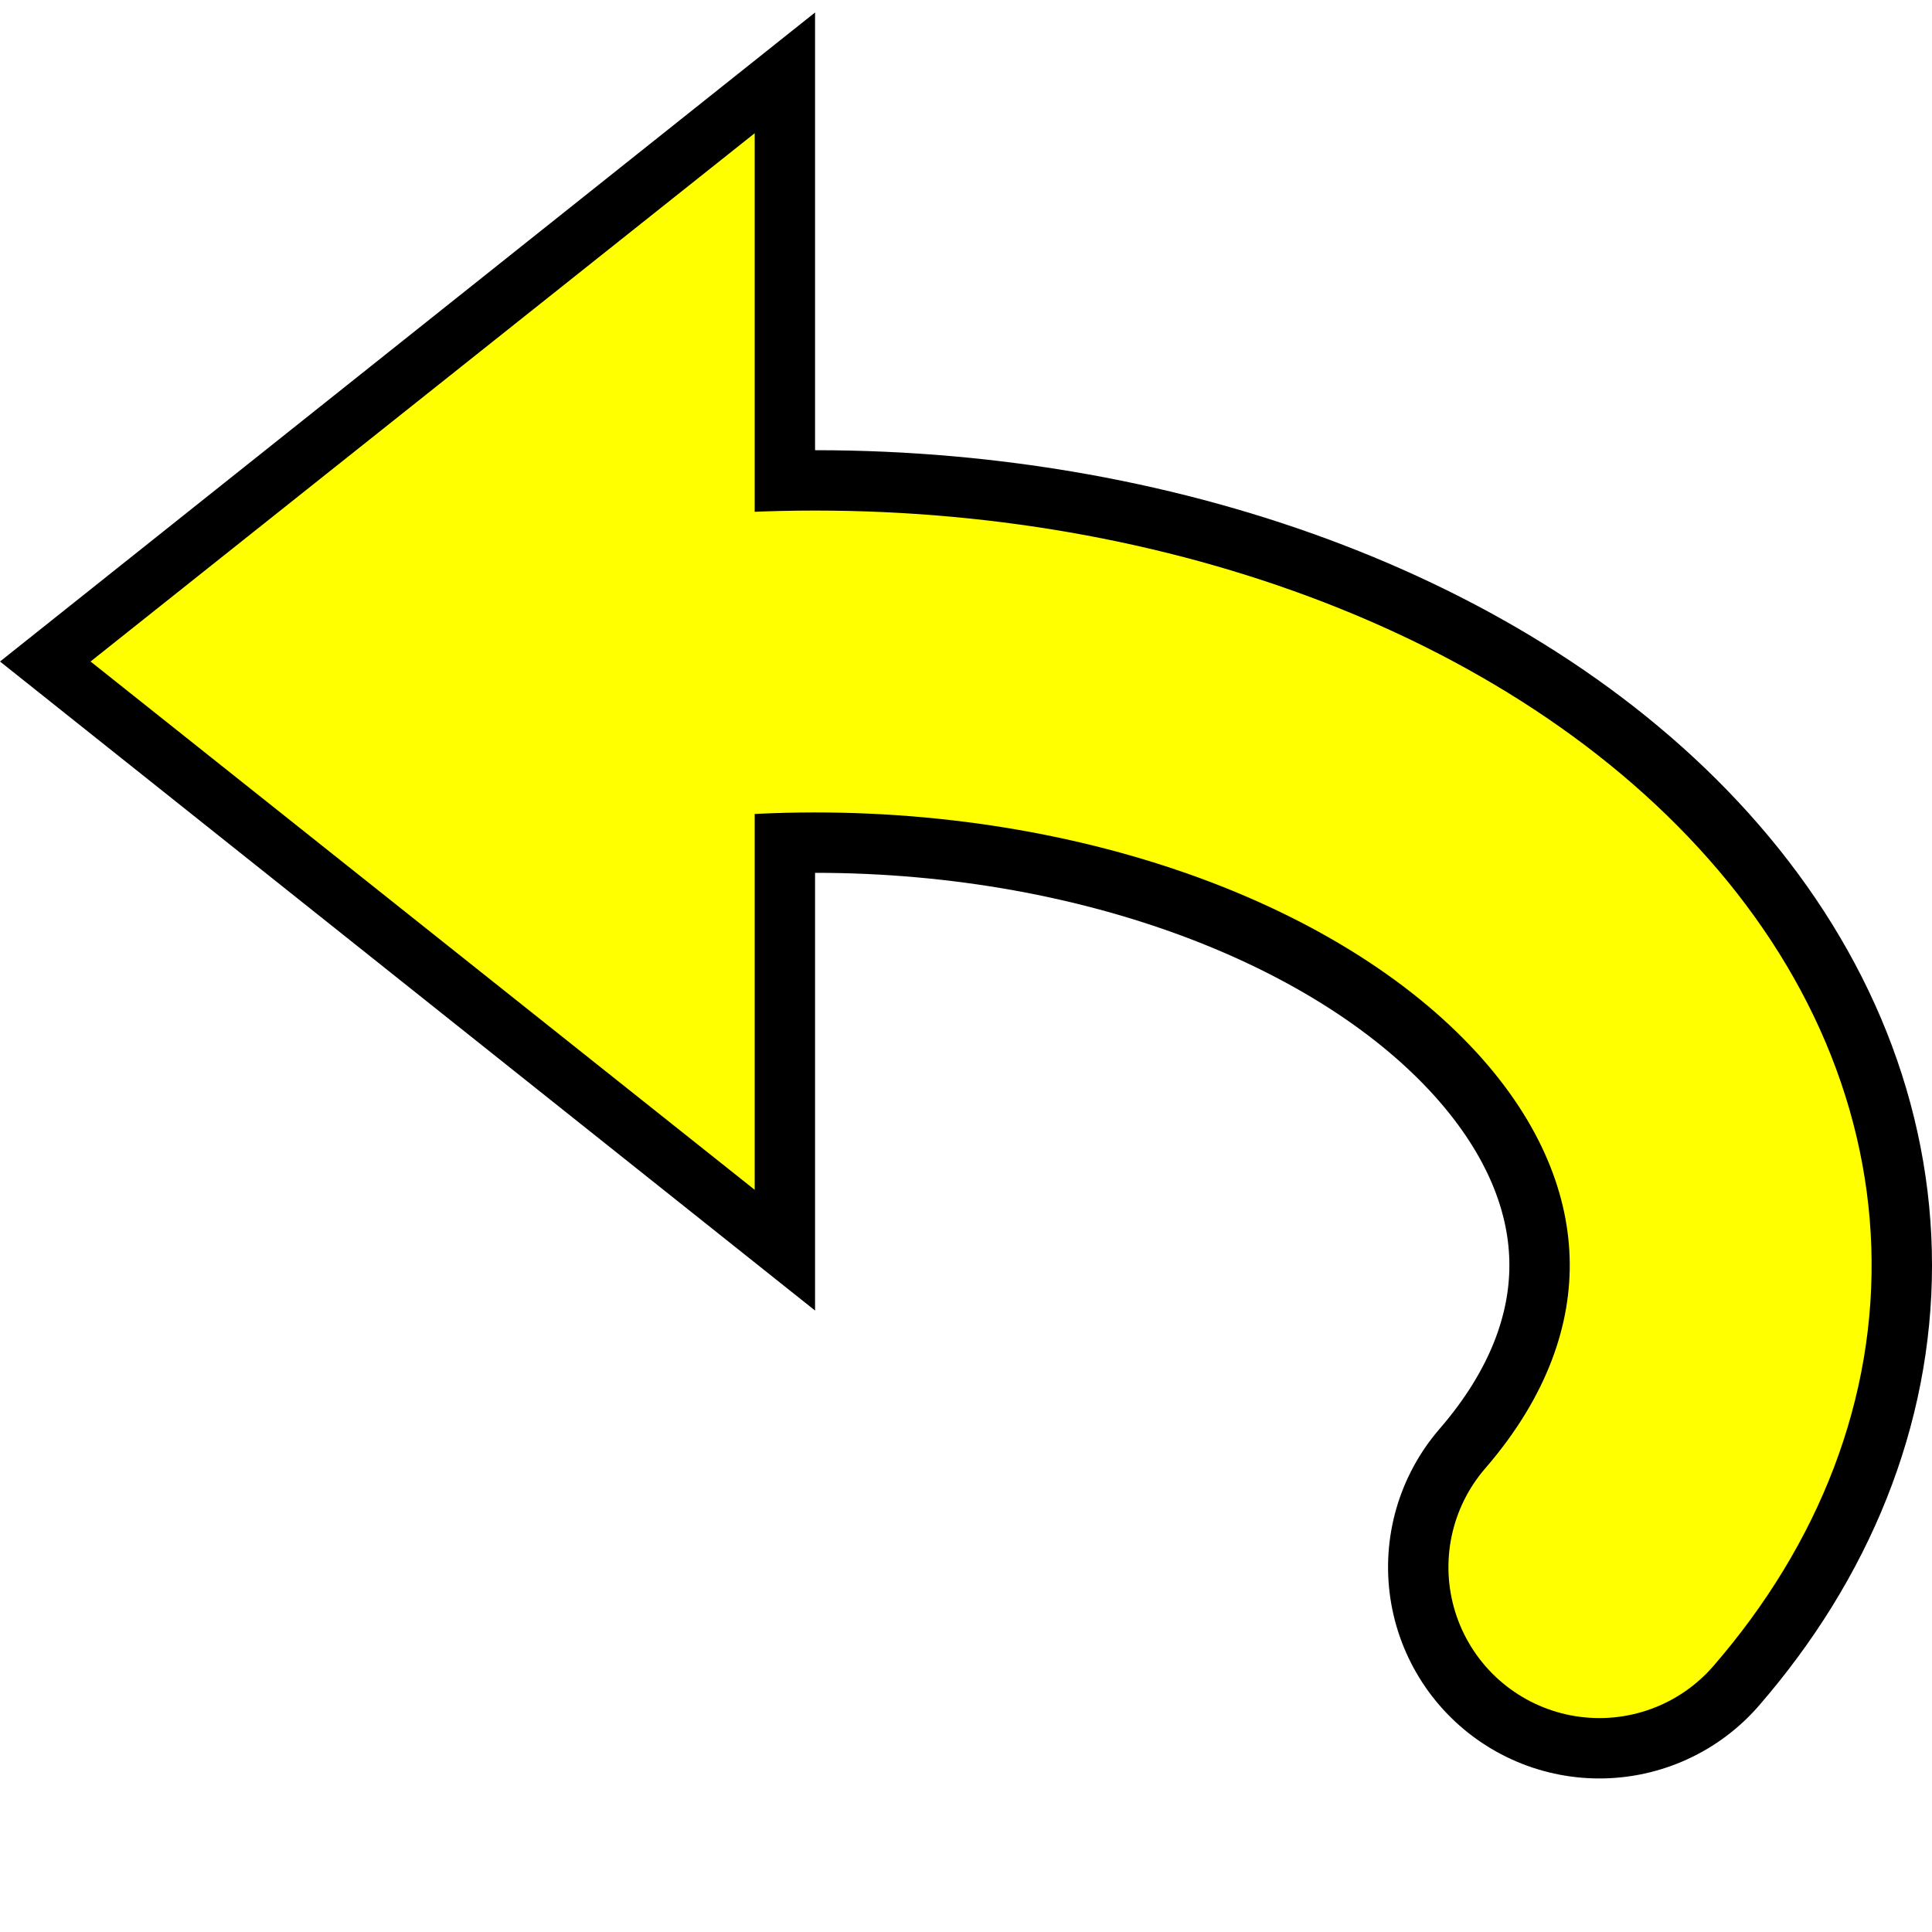
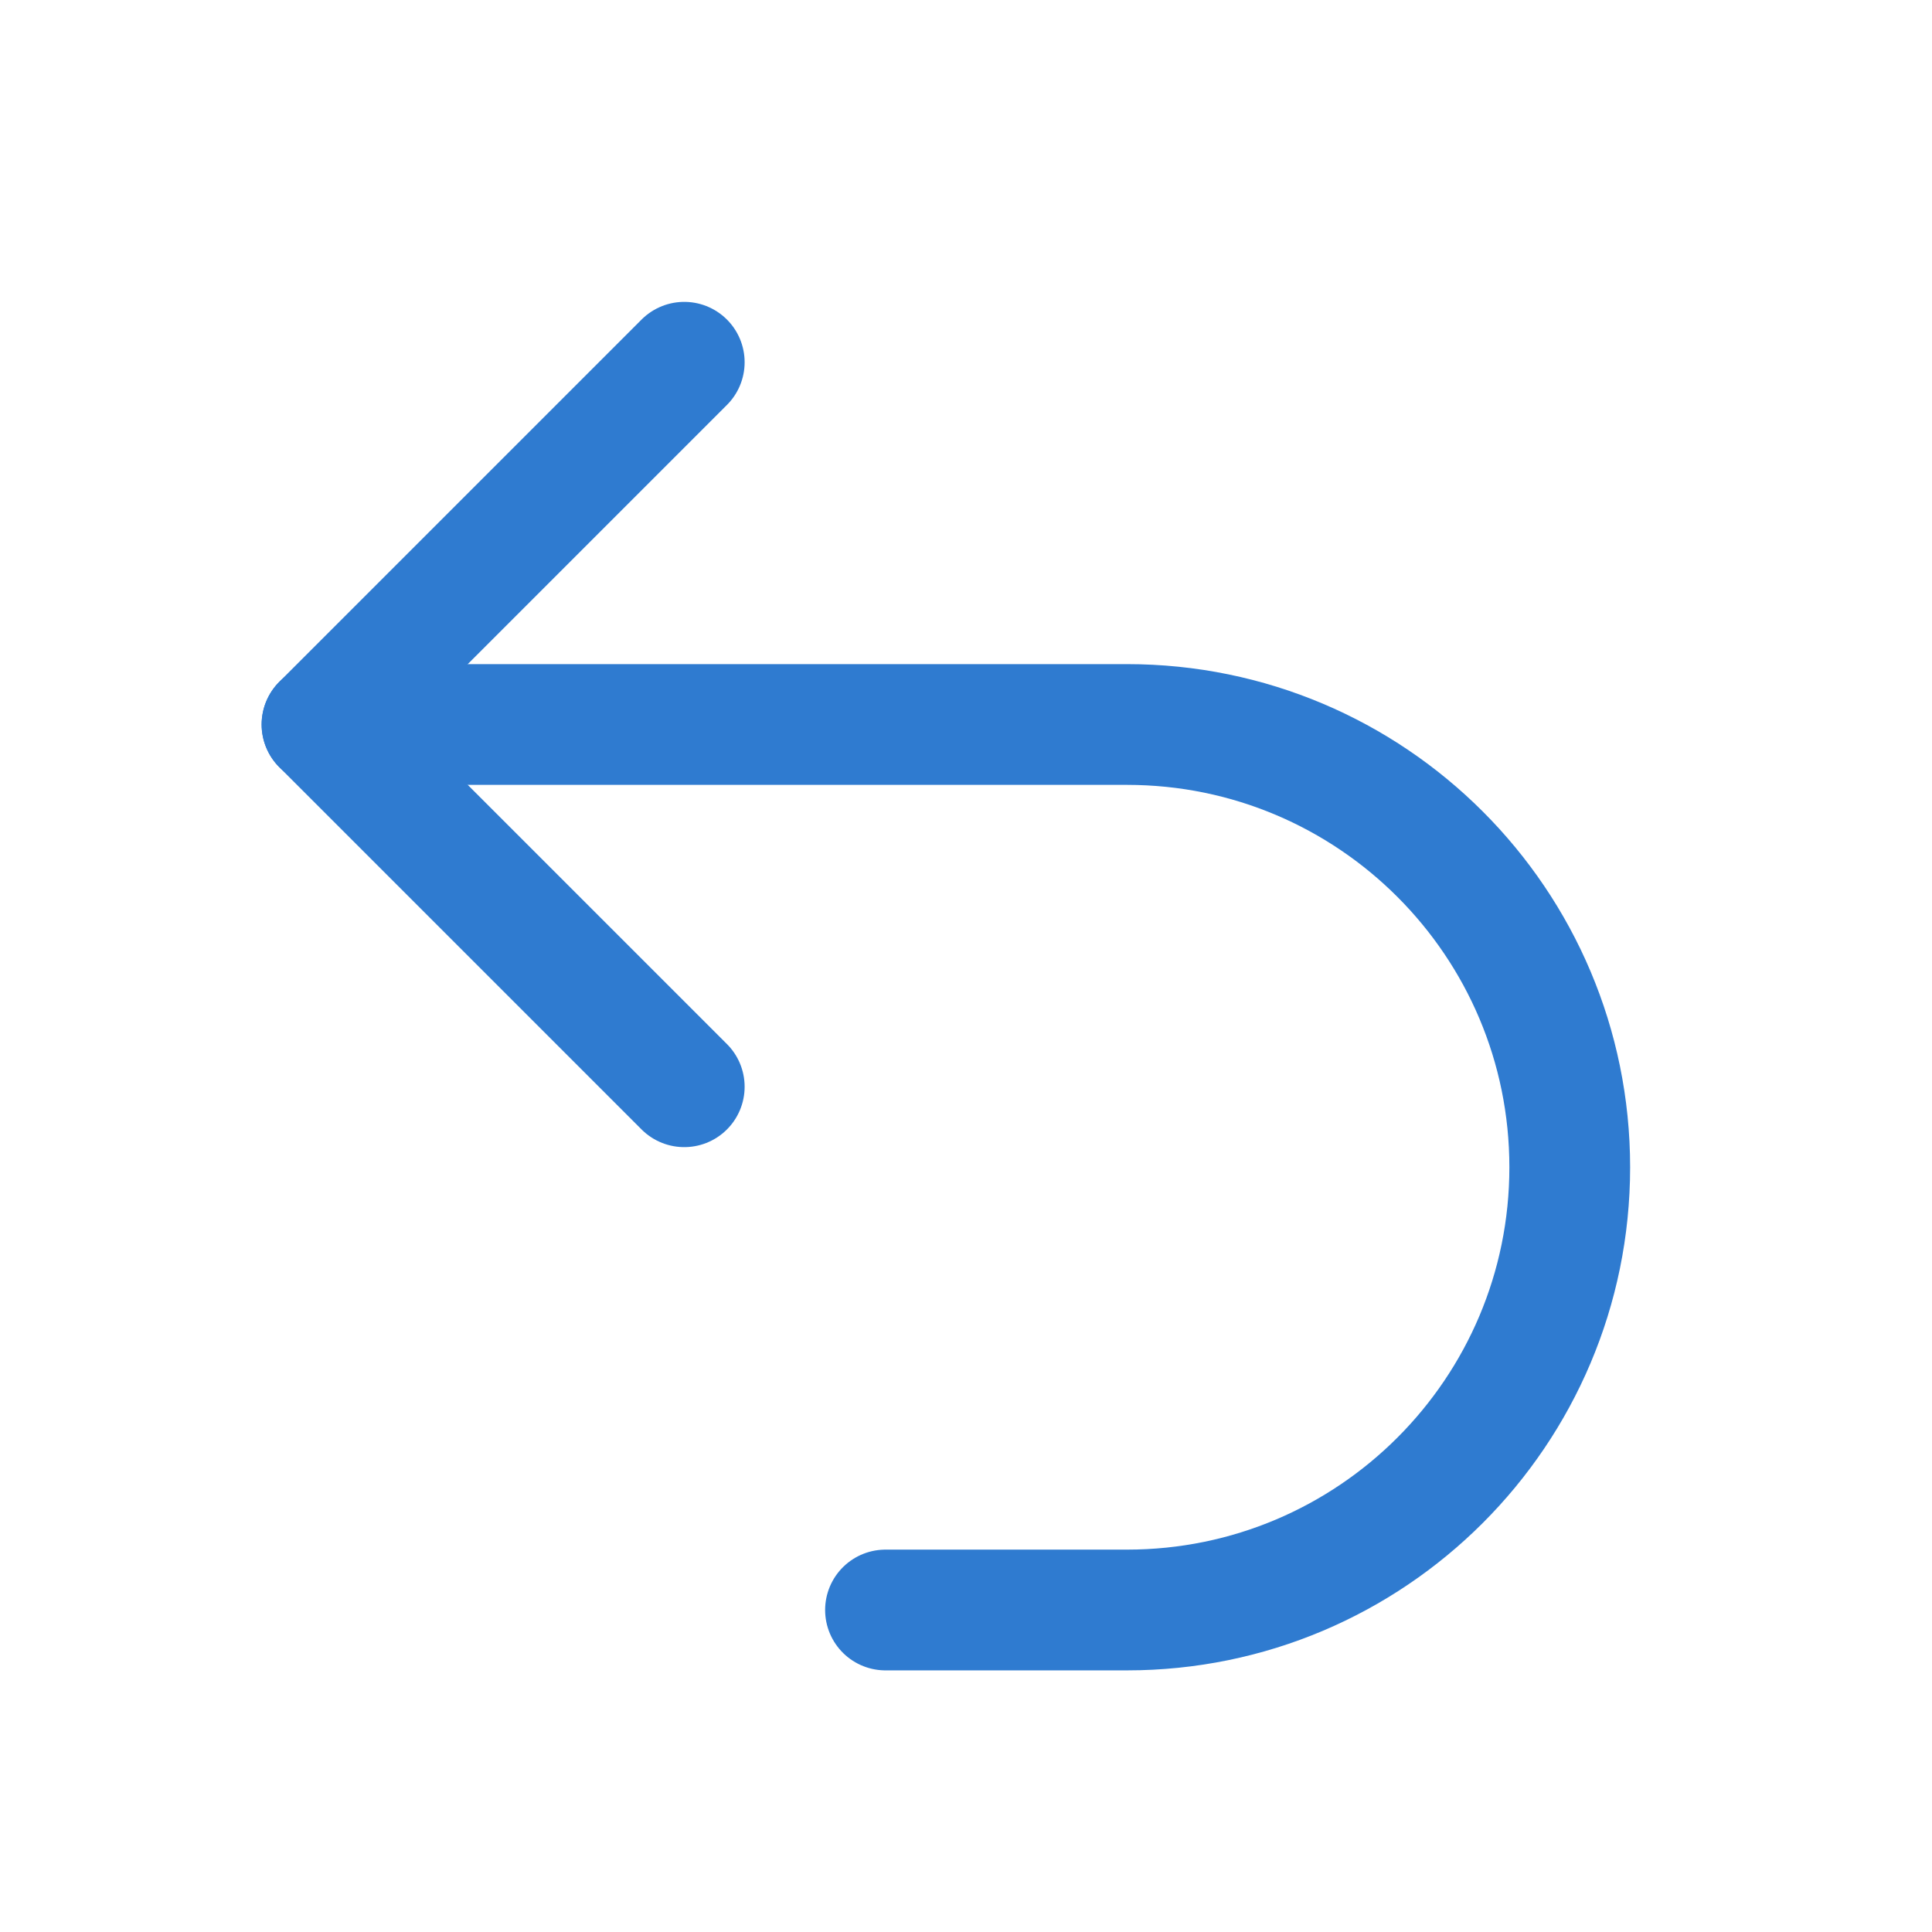
- <svg xmlns="http://www.w3.org/2000/svg" width="128" height="128">
-   <path d="M44 12.038a40 60 0 0 1 40 0A40 60 0 0 1 104 64" style="display:inline;opacity:1;fill:none;fill-opacity:1;stroke:#000;stroke-width:28;stroke-linecap:round;stroke-linejoin:round;stroke-miterlimit:4;stroke-dasharray:none;stroke-dashoffset:11.337;stroke-opacity:1" transform="matrix(0 -1 -1 0 118 147.827)" />
-   <path d="M61 64h86l-43 54z" style="display:inline;fill:#000;stroke:#000;stroke-width:0;stroke-linecap:butt;stroke-linejoin:miter;stroke-miterlimit:4;stroke-dasharray:none;stroke-opacity:1" transform="matrix(0 -1 -1 0 118 147.827)" />
-   <path d="M44 12.038a40 60 0 0 1 41.492 1.359 40 60 0 0 1 18.356 55.832" style="display:inline;opacity:1;fill:none;fill-opacity:1;stroke:#ff0;stroke-width:20;stroke-linecap:round;stroke-linejoin:round;stroke-miterlimit:4;stroke-dasharray:none;stroke-dashoffset:11.337;stroke-opacity:1" transform="matrix(0 -1 -1 0 118 147.827)" />
-   <path d="M69 68h70l-35 44z" style="display:inline;fill:#ff0;stroke:#000;stroke-width:0;stroke-linecap:butt;stroke-linejoin:miter;stroke-miterlimit:4;stroke-dasharray:none;stroke-opacity:1" transform="matrix(0 -1 -1 0 118 147.827)" />
+ <svg xmlns="http://www.w3.org/2000/svg" width="24" height="24" viewBox="0 0 24 24">
+   <g fill="none" stroke-width="1.5" stroke-linecap="round" stroke-linejoin="round">
+     <path d="M8.5 13.5L4 9l4.5-4.5" stroke="#2F7BD0" fill="none" />
+     <path d="M4 9h10a5.5 5.5 0 0 1 0 11h-3" stroke="#2F7BD0" fill="none" />
+   </g>
</svg>
